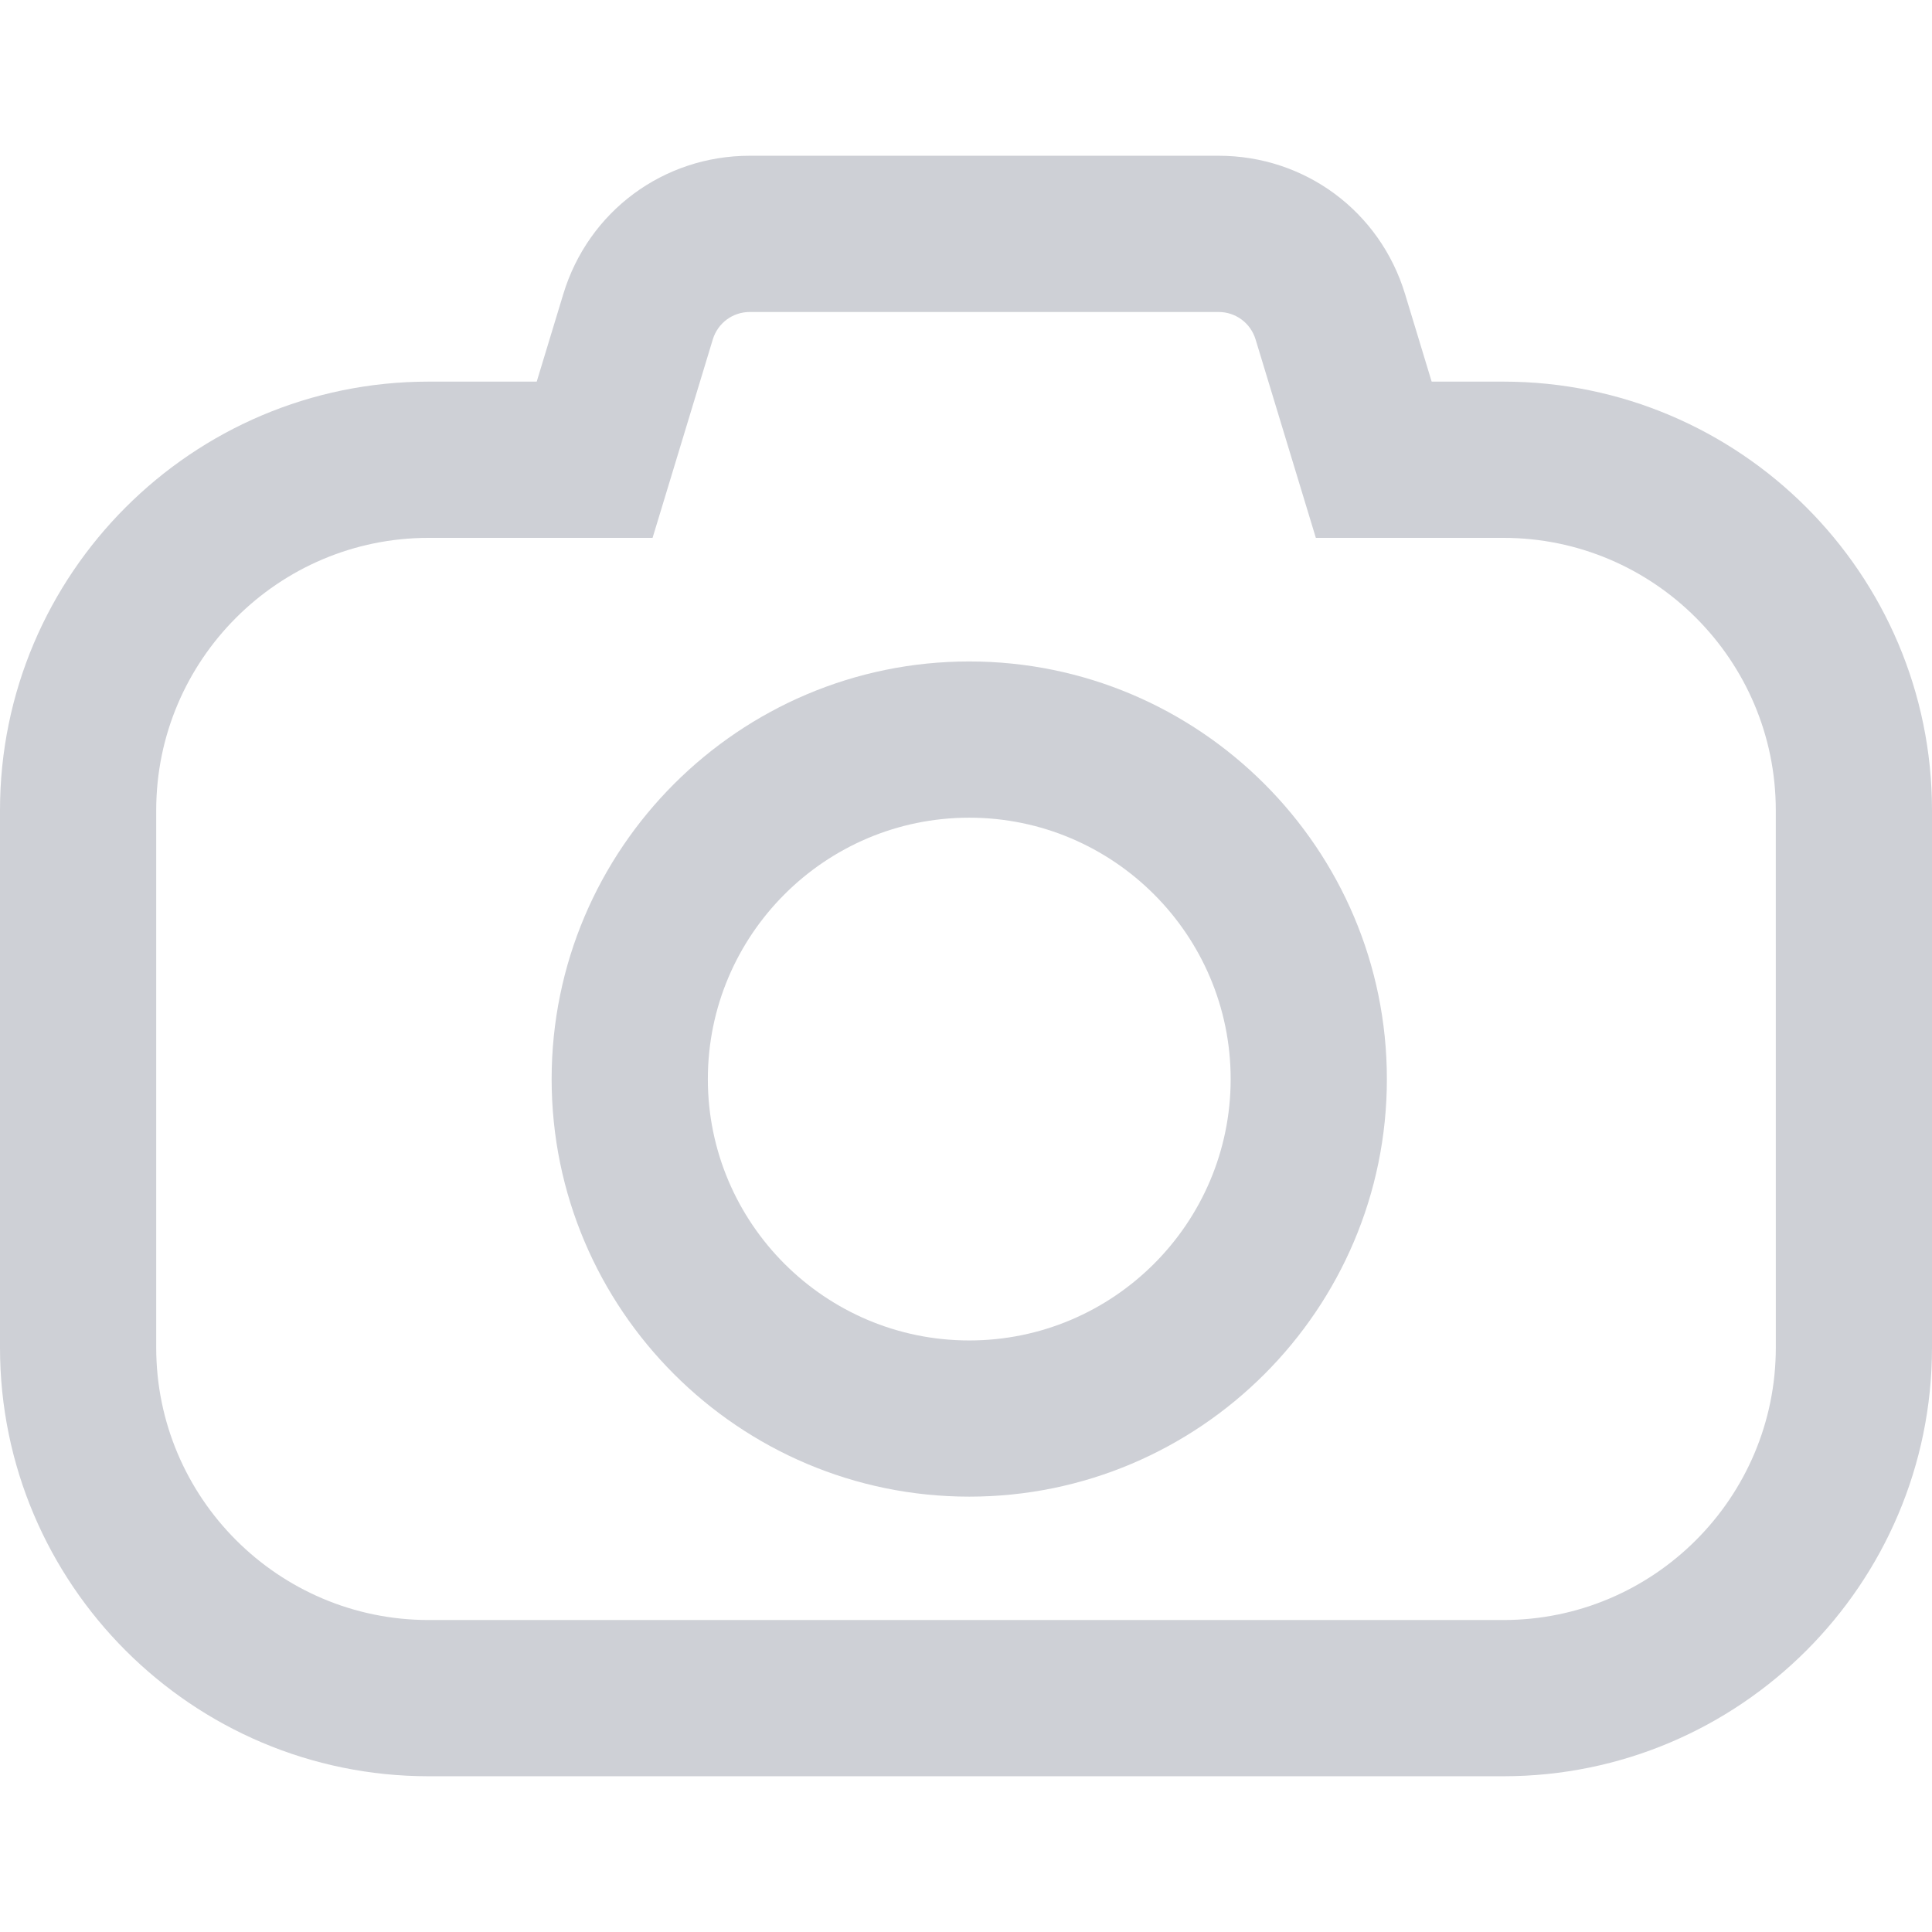
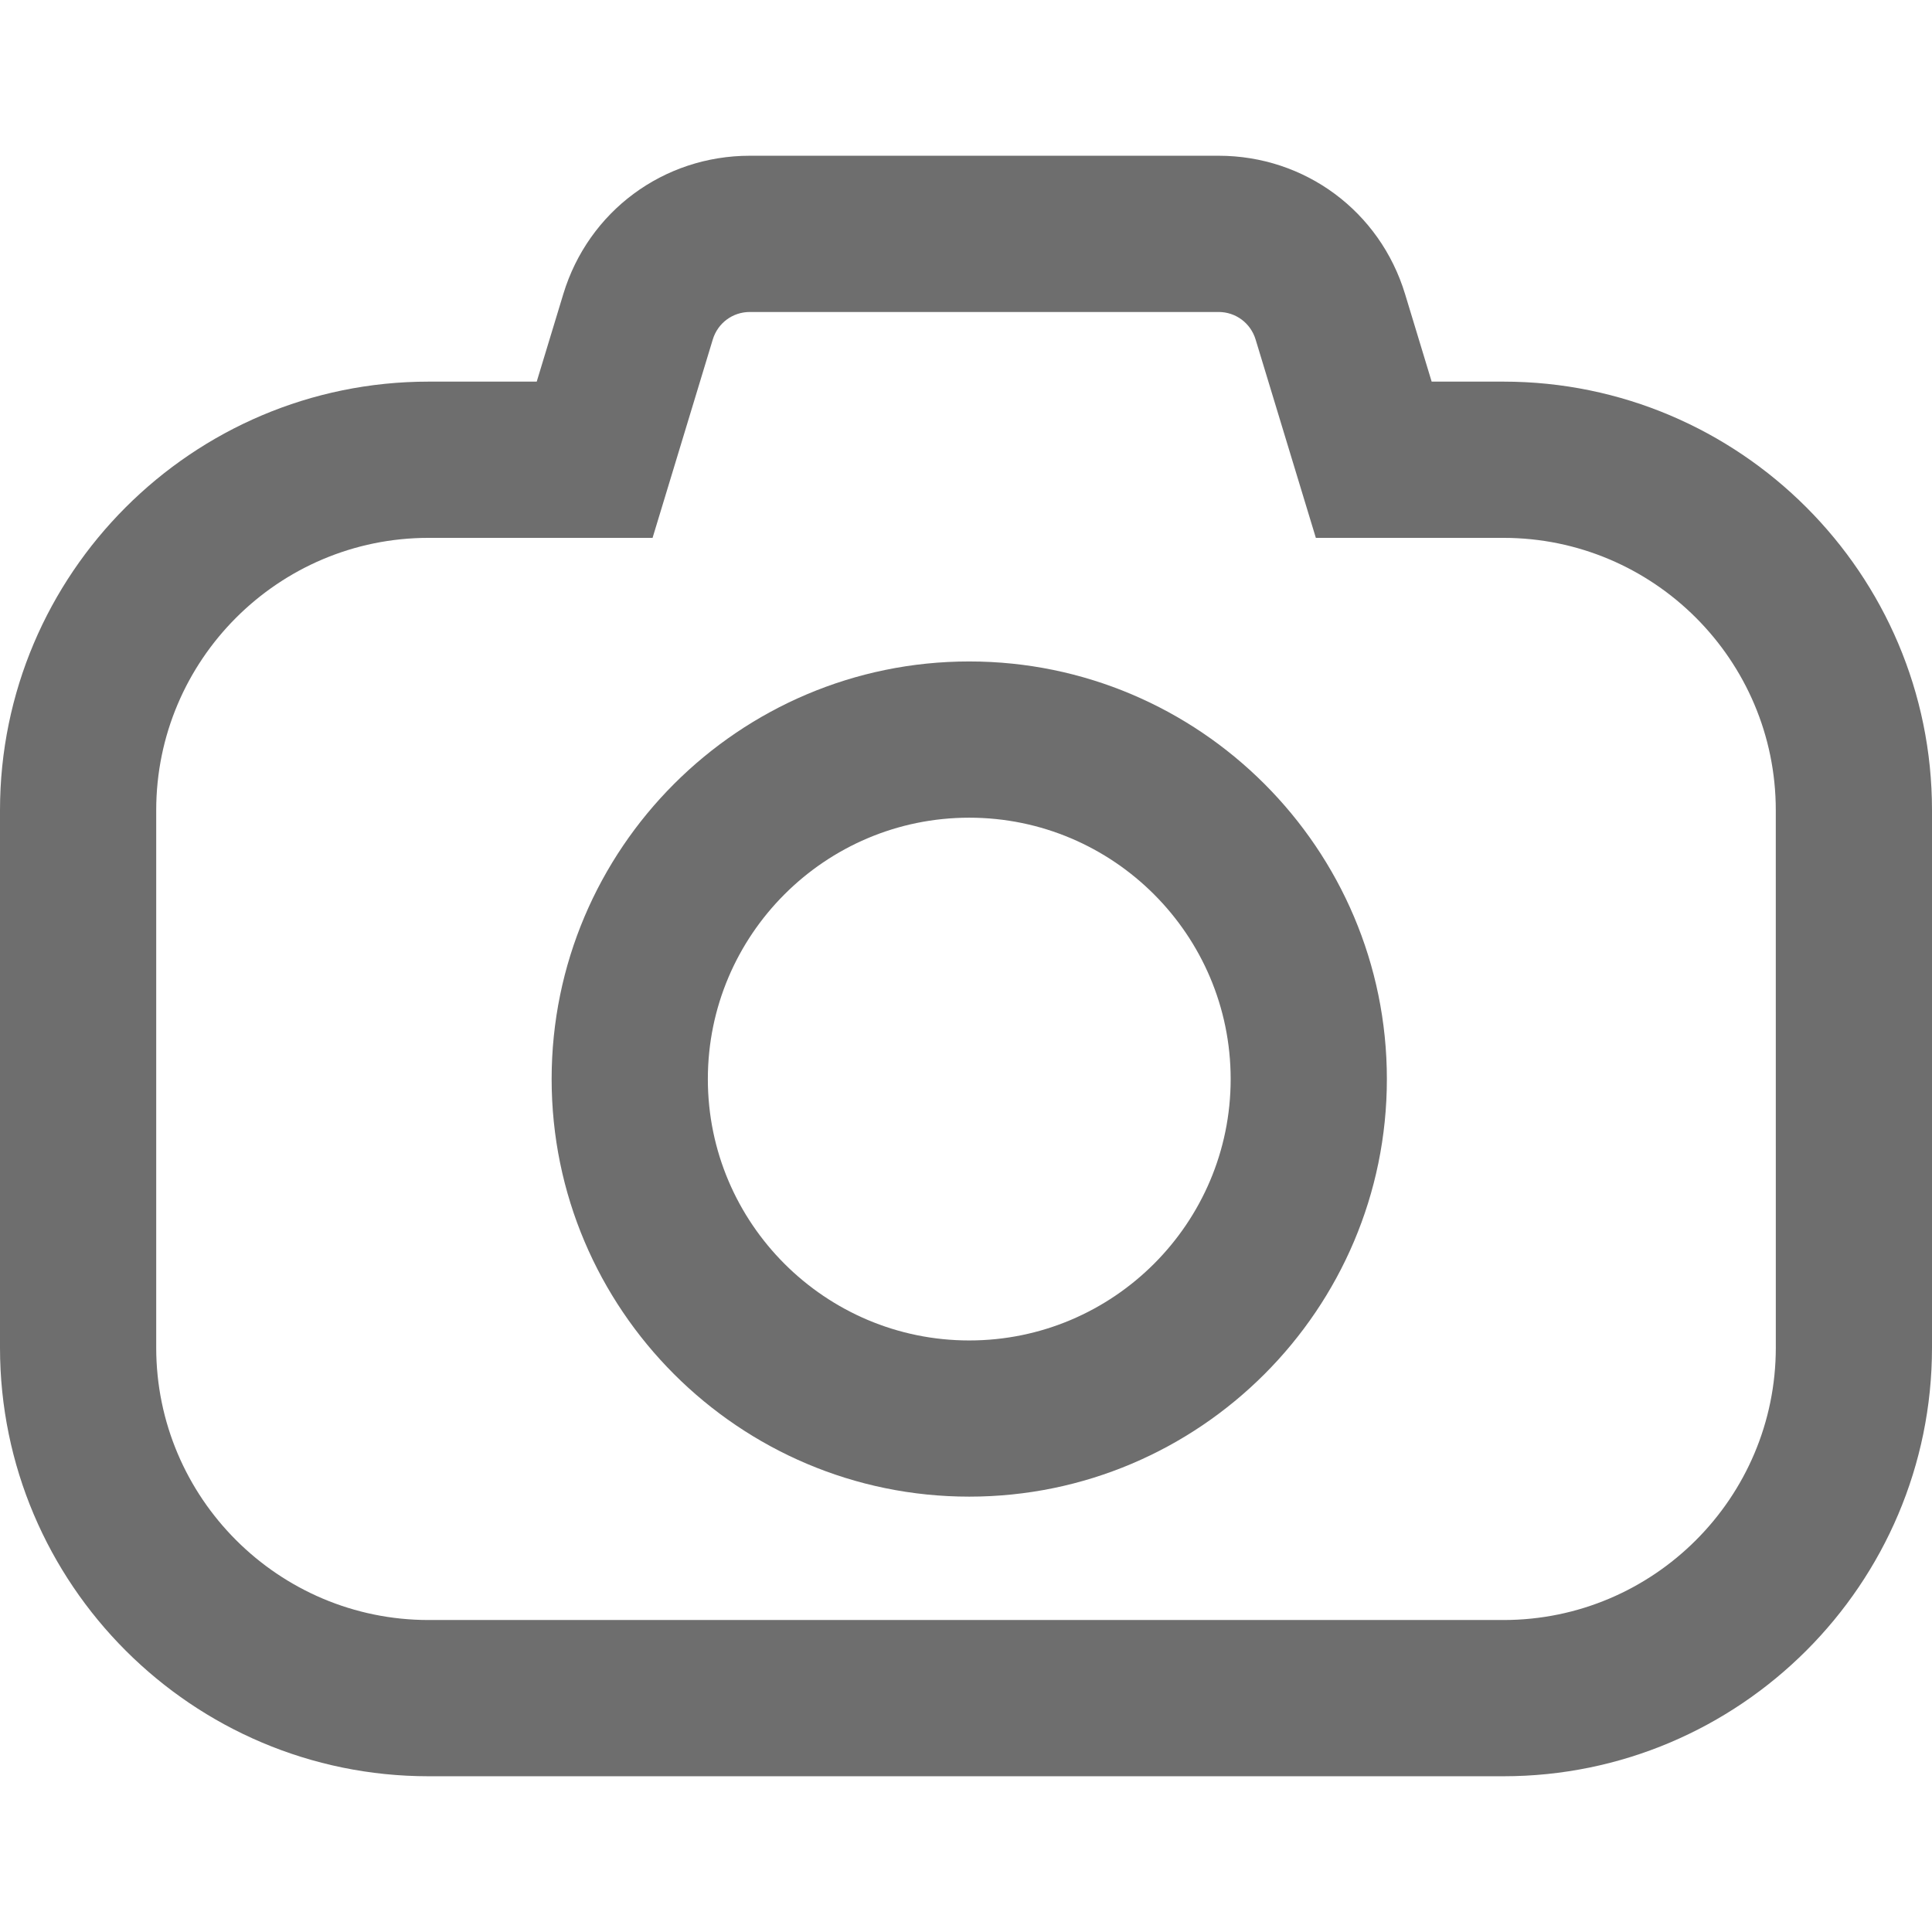
- <svg xmlns="http://www.w3.org/2000/svg" fill="#ced0d6" height="16px" width="16px" version="1.1" id="Capa_1" viewBox="0 0 74.207 74.207" xml:space="preserve">
+ <svg xmlns="http://www.w3.org/2000/svg" fill="#6E6E6E" height="16px" width="16px" version="1.1" id="Capa_1" viewBox="0 0 74.207 74.207" xml:space="preserve">
  <g>
    <path d="M57.746,14.658h-2.757l-1.021-3.363c-0.965-3.178-3.844-5.313-7.164-5.313H28.801c-3.321,0-6.201,2.135-7.165,5.313   l-1.021,3.363h-4.153C7.385,14.658,0,22.043,0,31.121v20.642c0,9.077,7.385,16.462,16.462,16.462h41.283   c9.077,0,16.462-7.385,16.462-16.462V31.121C74.208,22.043,66.823,14.658,57.746,14.658z M68.208,51.762   c0,5.769-4.693,10.462-10.462,10.462H16.462C10.693,62.223,6,57.53,6,51.762V31.121c0-5.769,4.693-10.462,10.462-10.462h8.603   l2.313-7.621c0.192-0.631,0.764-1.055,1.423-1.055h18.003c0.659,0,1.23,0.424,1.423,1.057l2.314,7.619h7.204   c5.769,0,10.462,4.693,10.462,10.462L68.208,51.762L68.208,51.762z" />
    <path d="M37.228,25.406c-8.844,0-16.04,7.195-16.04,16.04c0,8.844,7.195,16.039,16.04,16.039s16.041-7.195,16.041-16.039   C53.269,32.601,46.073,25.406,37.228,25.406z M37.228,51.486c-5.536,0-10.04-4.504-10.04-10.039c0-5.536,4.504-10.04,10.04-10.04   c5.537,0,10.041,4.504,10.041,10.04C47.269,46.982,42.765,51.486,37.228,51.486z" />
  </g>
</svg>
